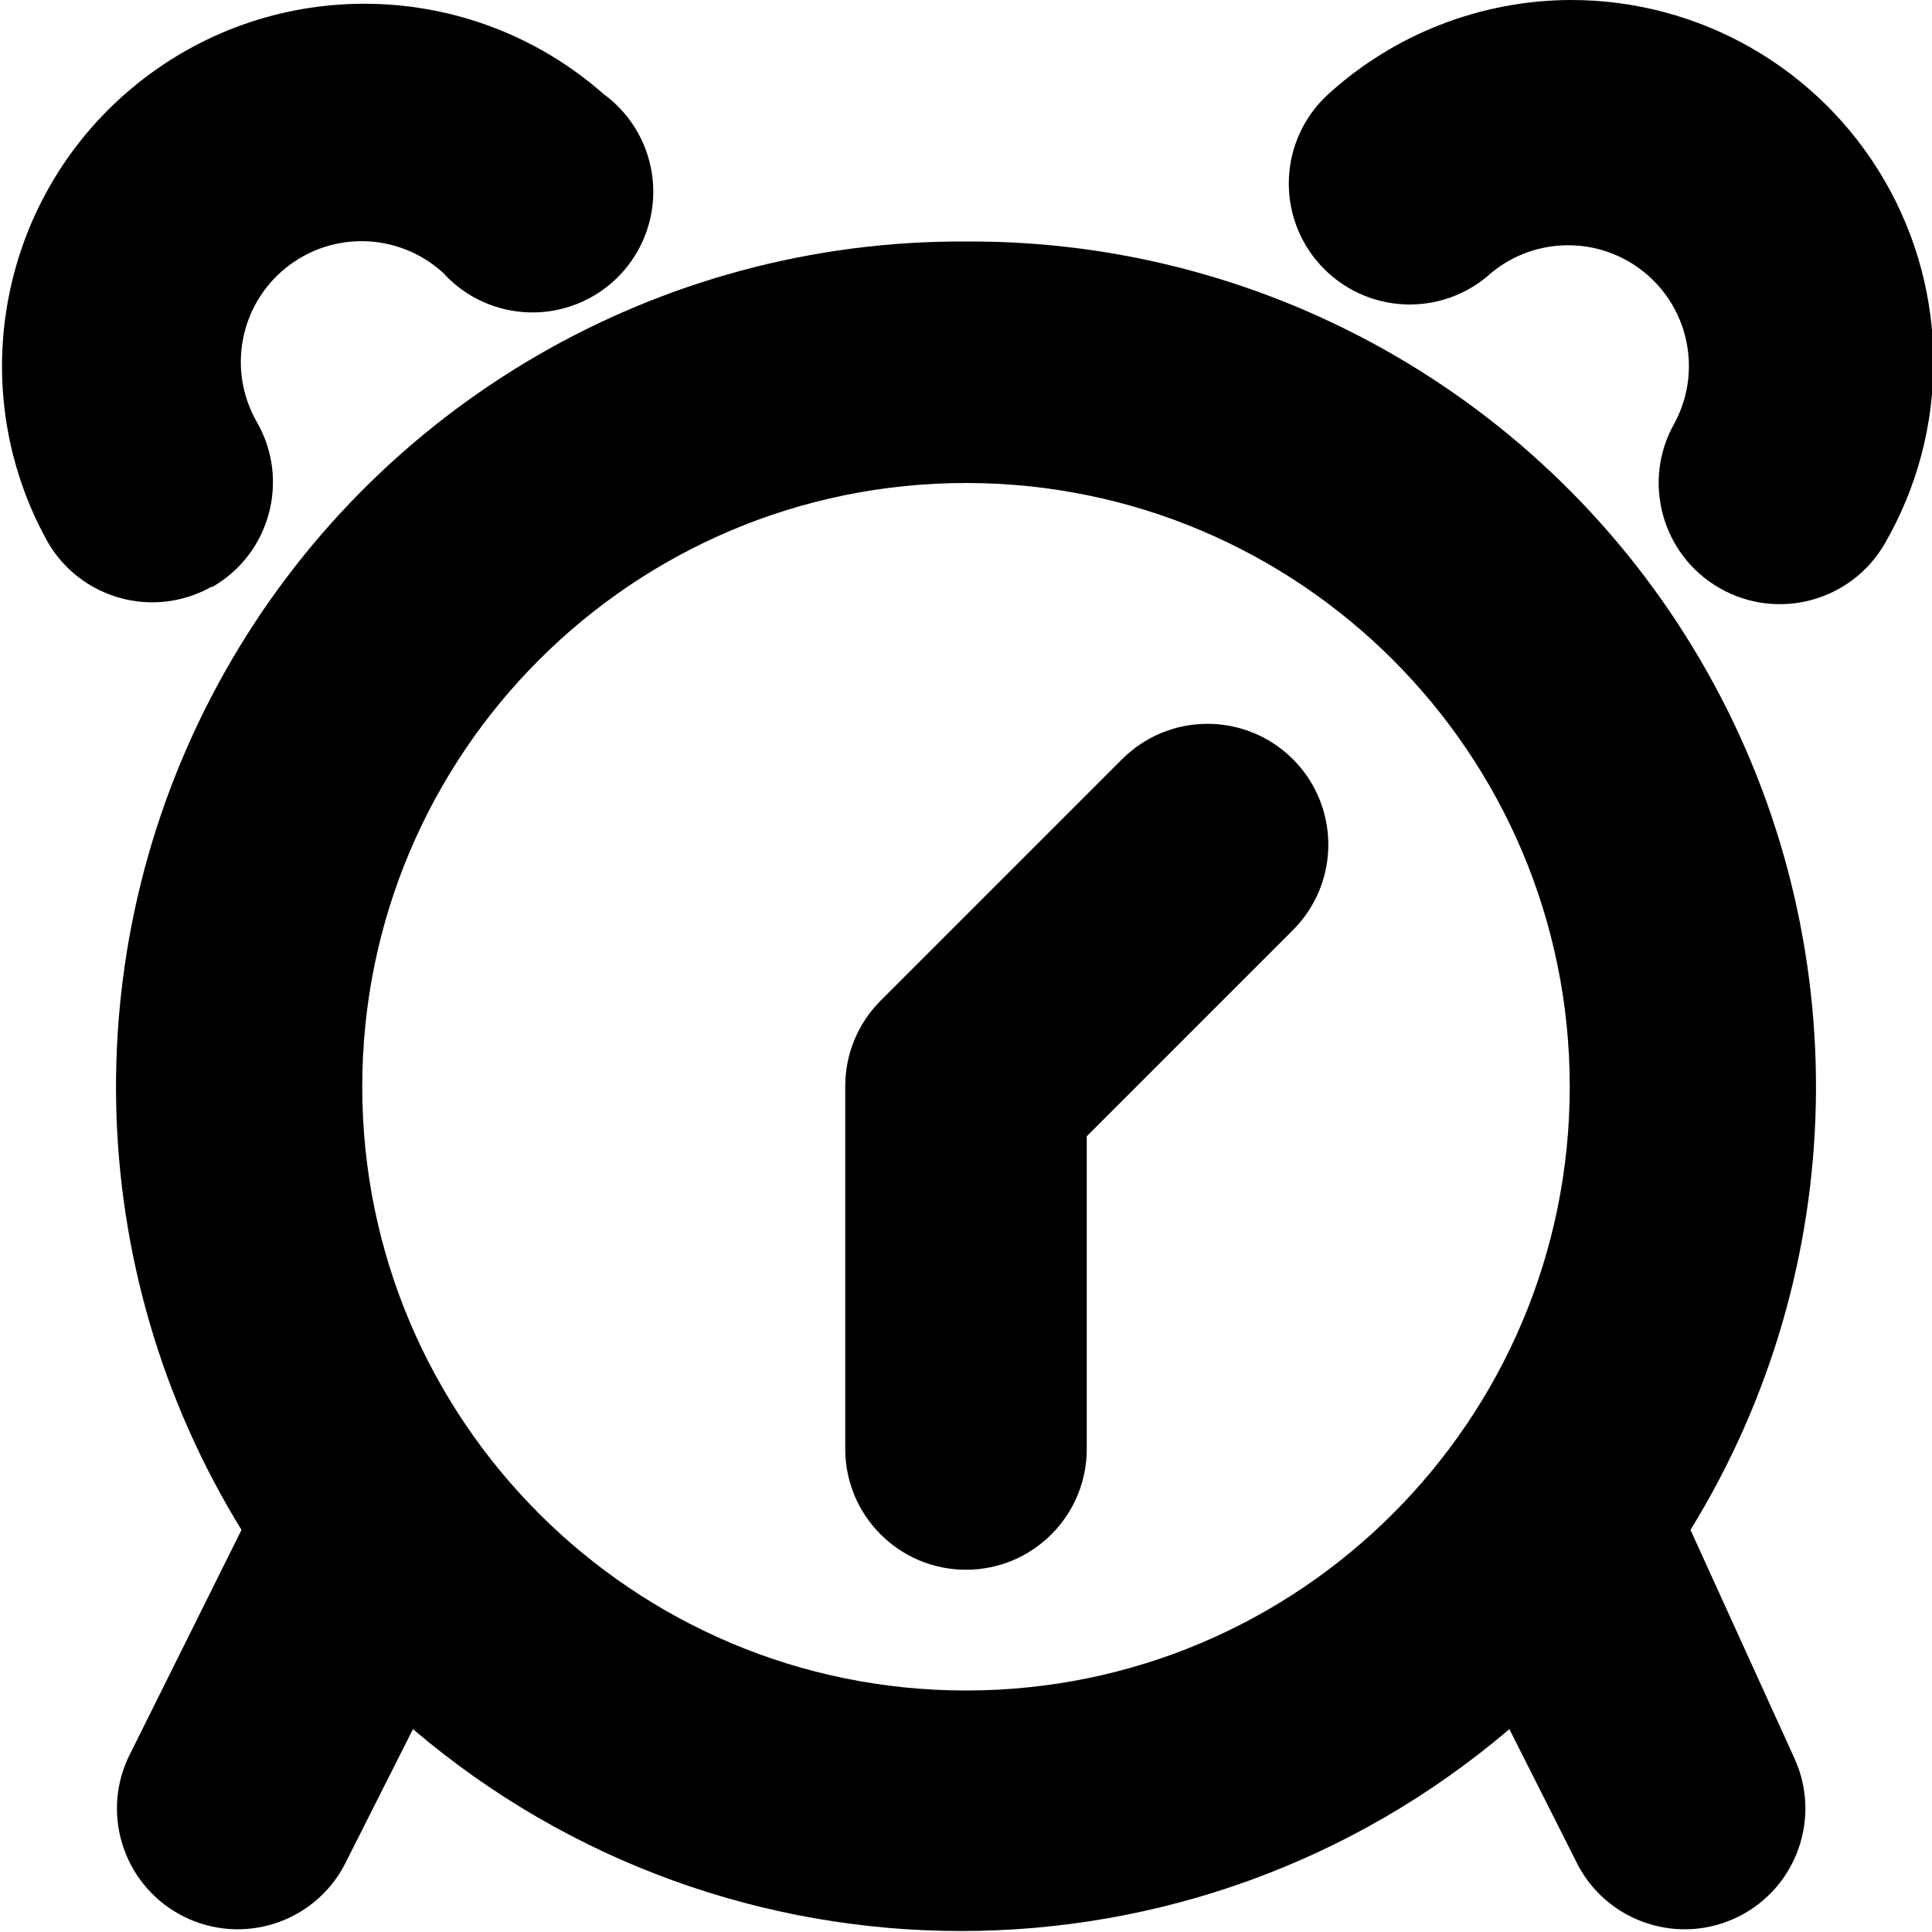
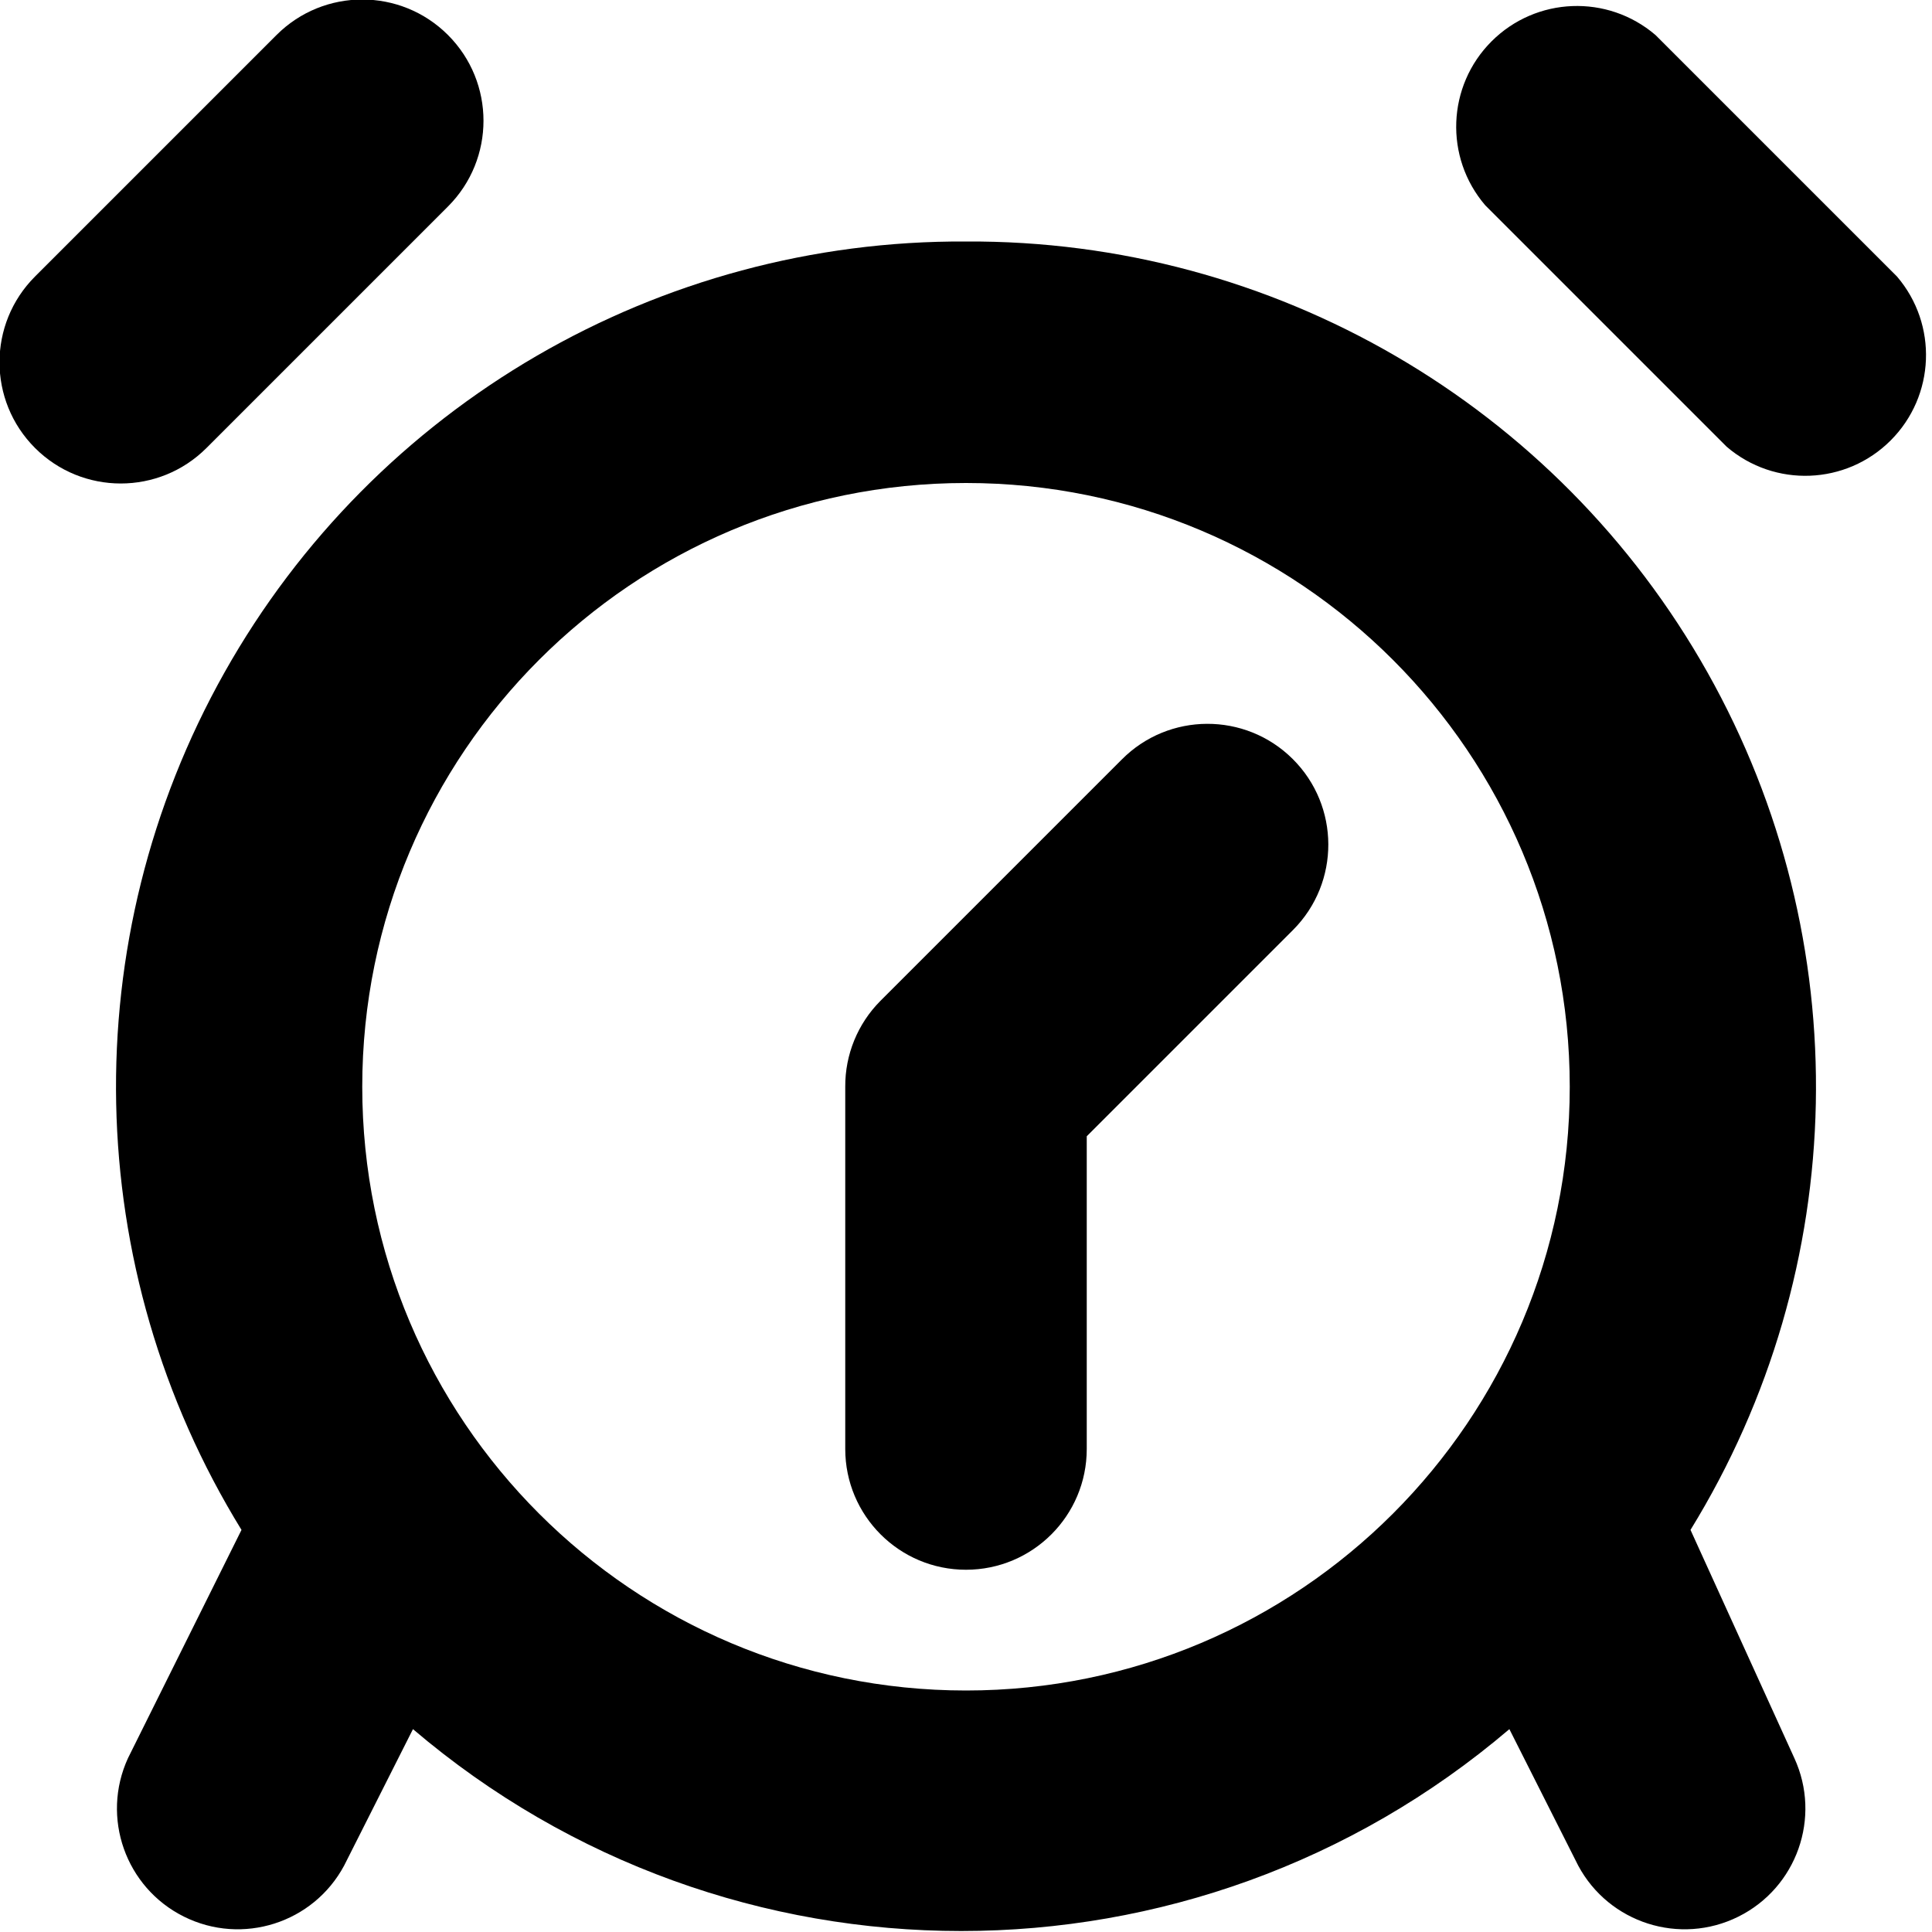
<svg xmlns="http://www.w3.org/2000/svg" width="16" height="16" viewBox="0 0 16 16">
  <g fill="currentColor">
    <path d="M8,2A7,7,0,0,0,2,12.67l-.94,1.89a1,1,0,0,0,1.79.89l.57-1.13a7,7,0,0,0,9.08,0l.57,1.13a1,1,0,0,0,1.79-.89L14,12.67A7,7,0,0,0,8,2ZM8,14a5,5,0,1,1,5-5A5,5,0,0,1,8,14Z" />
-     <path d="M1.76,4.86A1,1,0,0,0,2.13,3.5,1,1,0,0,1,3.67,2.26,1,1,0,1,0,5,.78,3,3,0,0,0,.39,4.48a1,1,0,0,0,1.36.38Z" />
-     <path d="M13,0a3,3,0,0,0-2,.78,1,1,0,1,0,1.35,1.48A1,1,0,0,1,13.87,3.5a1,1,0,1,0,1.74,1A3,3,0,0,0,13,0Z" />
    <path d="M9.29,6.29l-2,2A1,1,0,0,0,7,9v3a1,1,0,0,0,2,0V9.41l1.71-1.71A1,1,0,0,0,9.29,6.29Z" />
+     <path d="M1.71,3.71l2-2A1,1,0,0,0,2.29.29l-2,2A1,1,0,1,0,1.71,3.71Z" />
+     <path d="M15.71,2.29l-2-2a1,1,0,0,0-1.41,1.41l2,2a1,1,0,0,0,1.41-1.41Z" />
  </g>
</svg>
